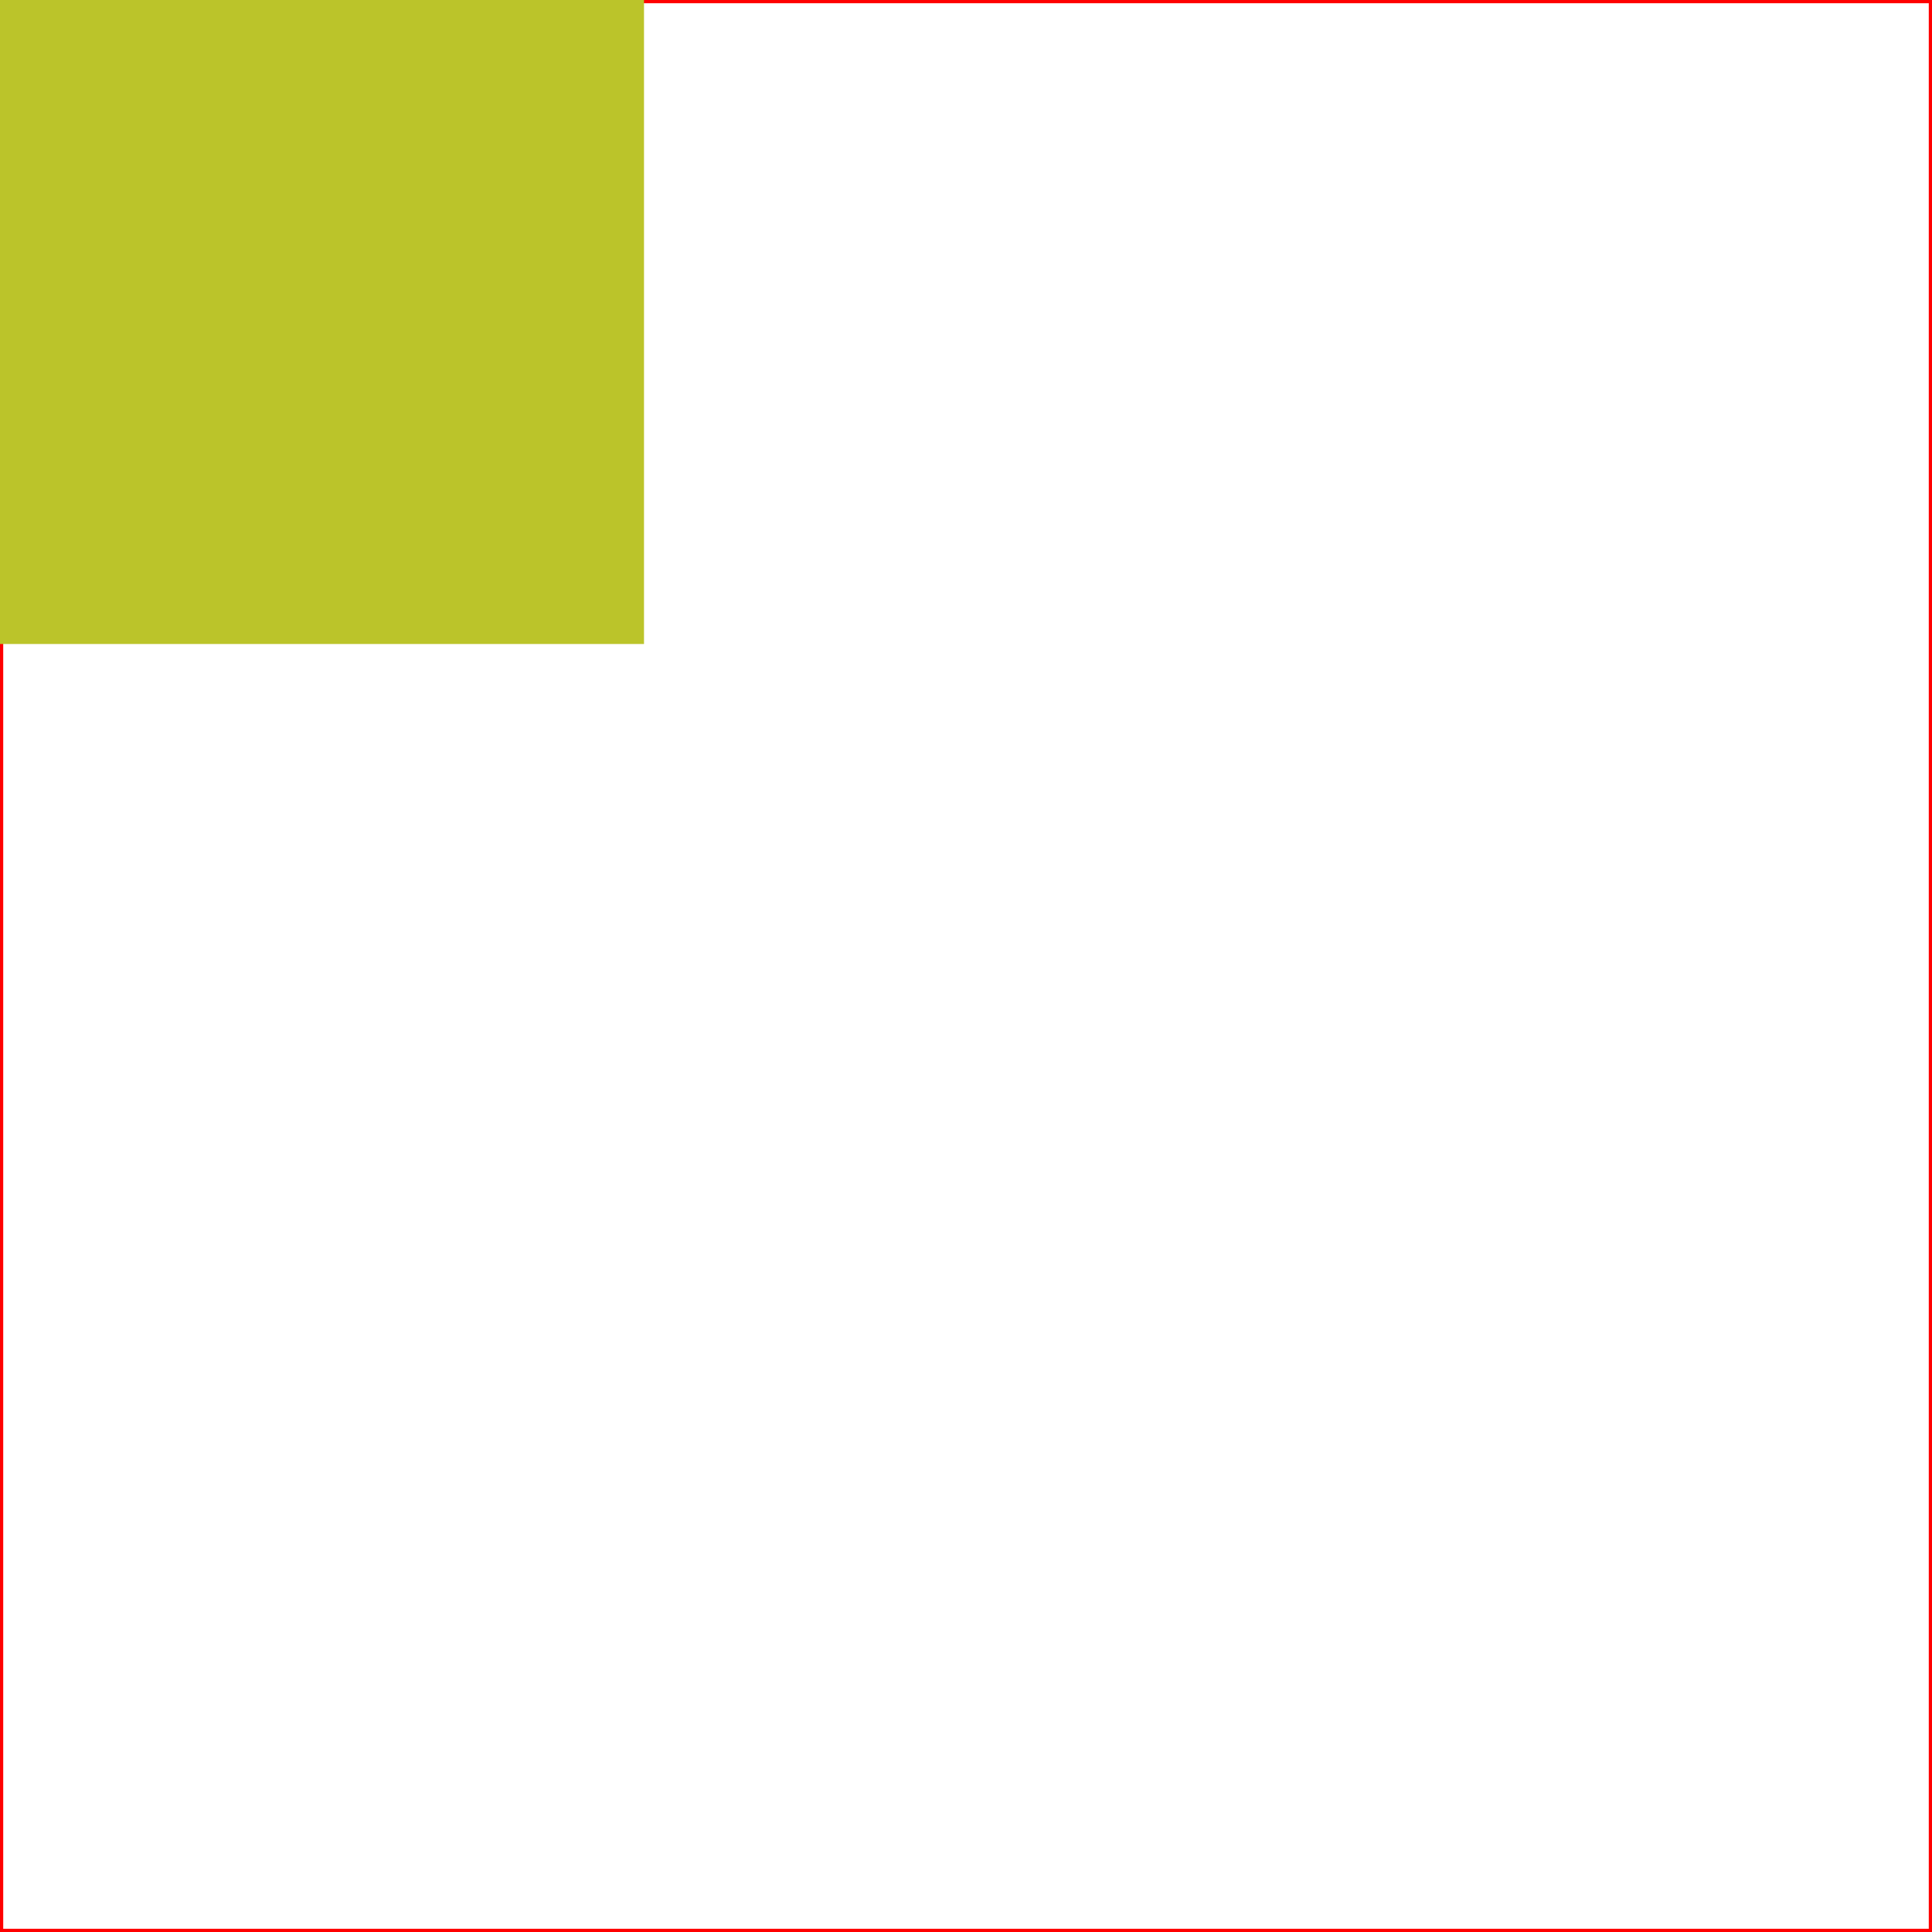
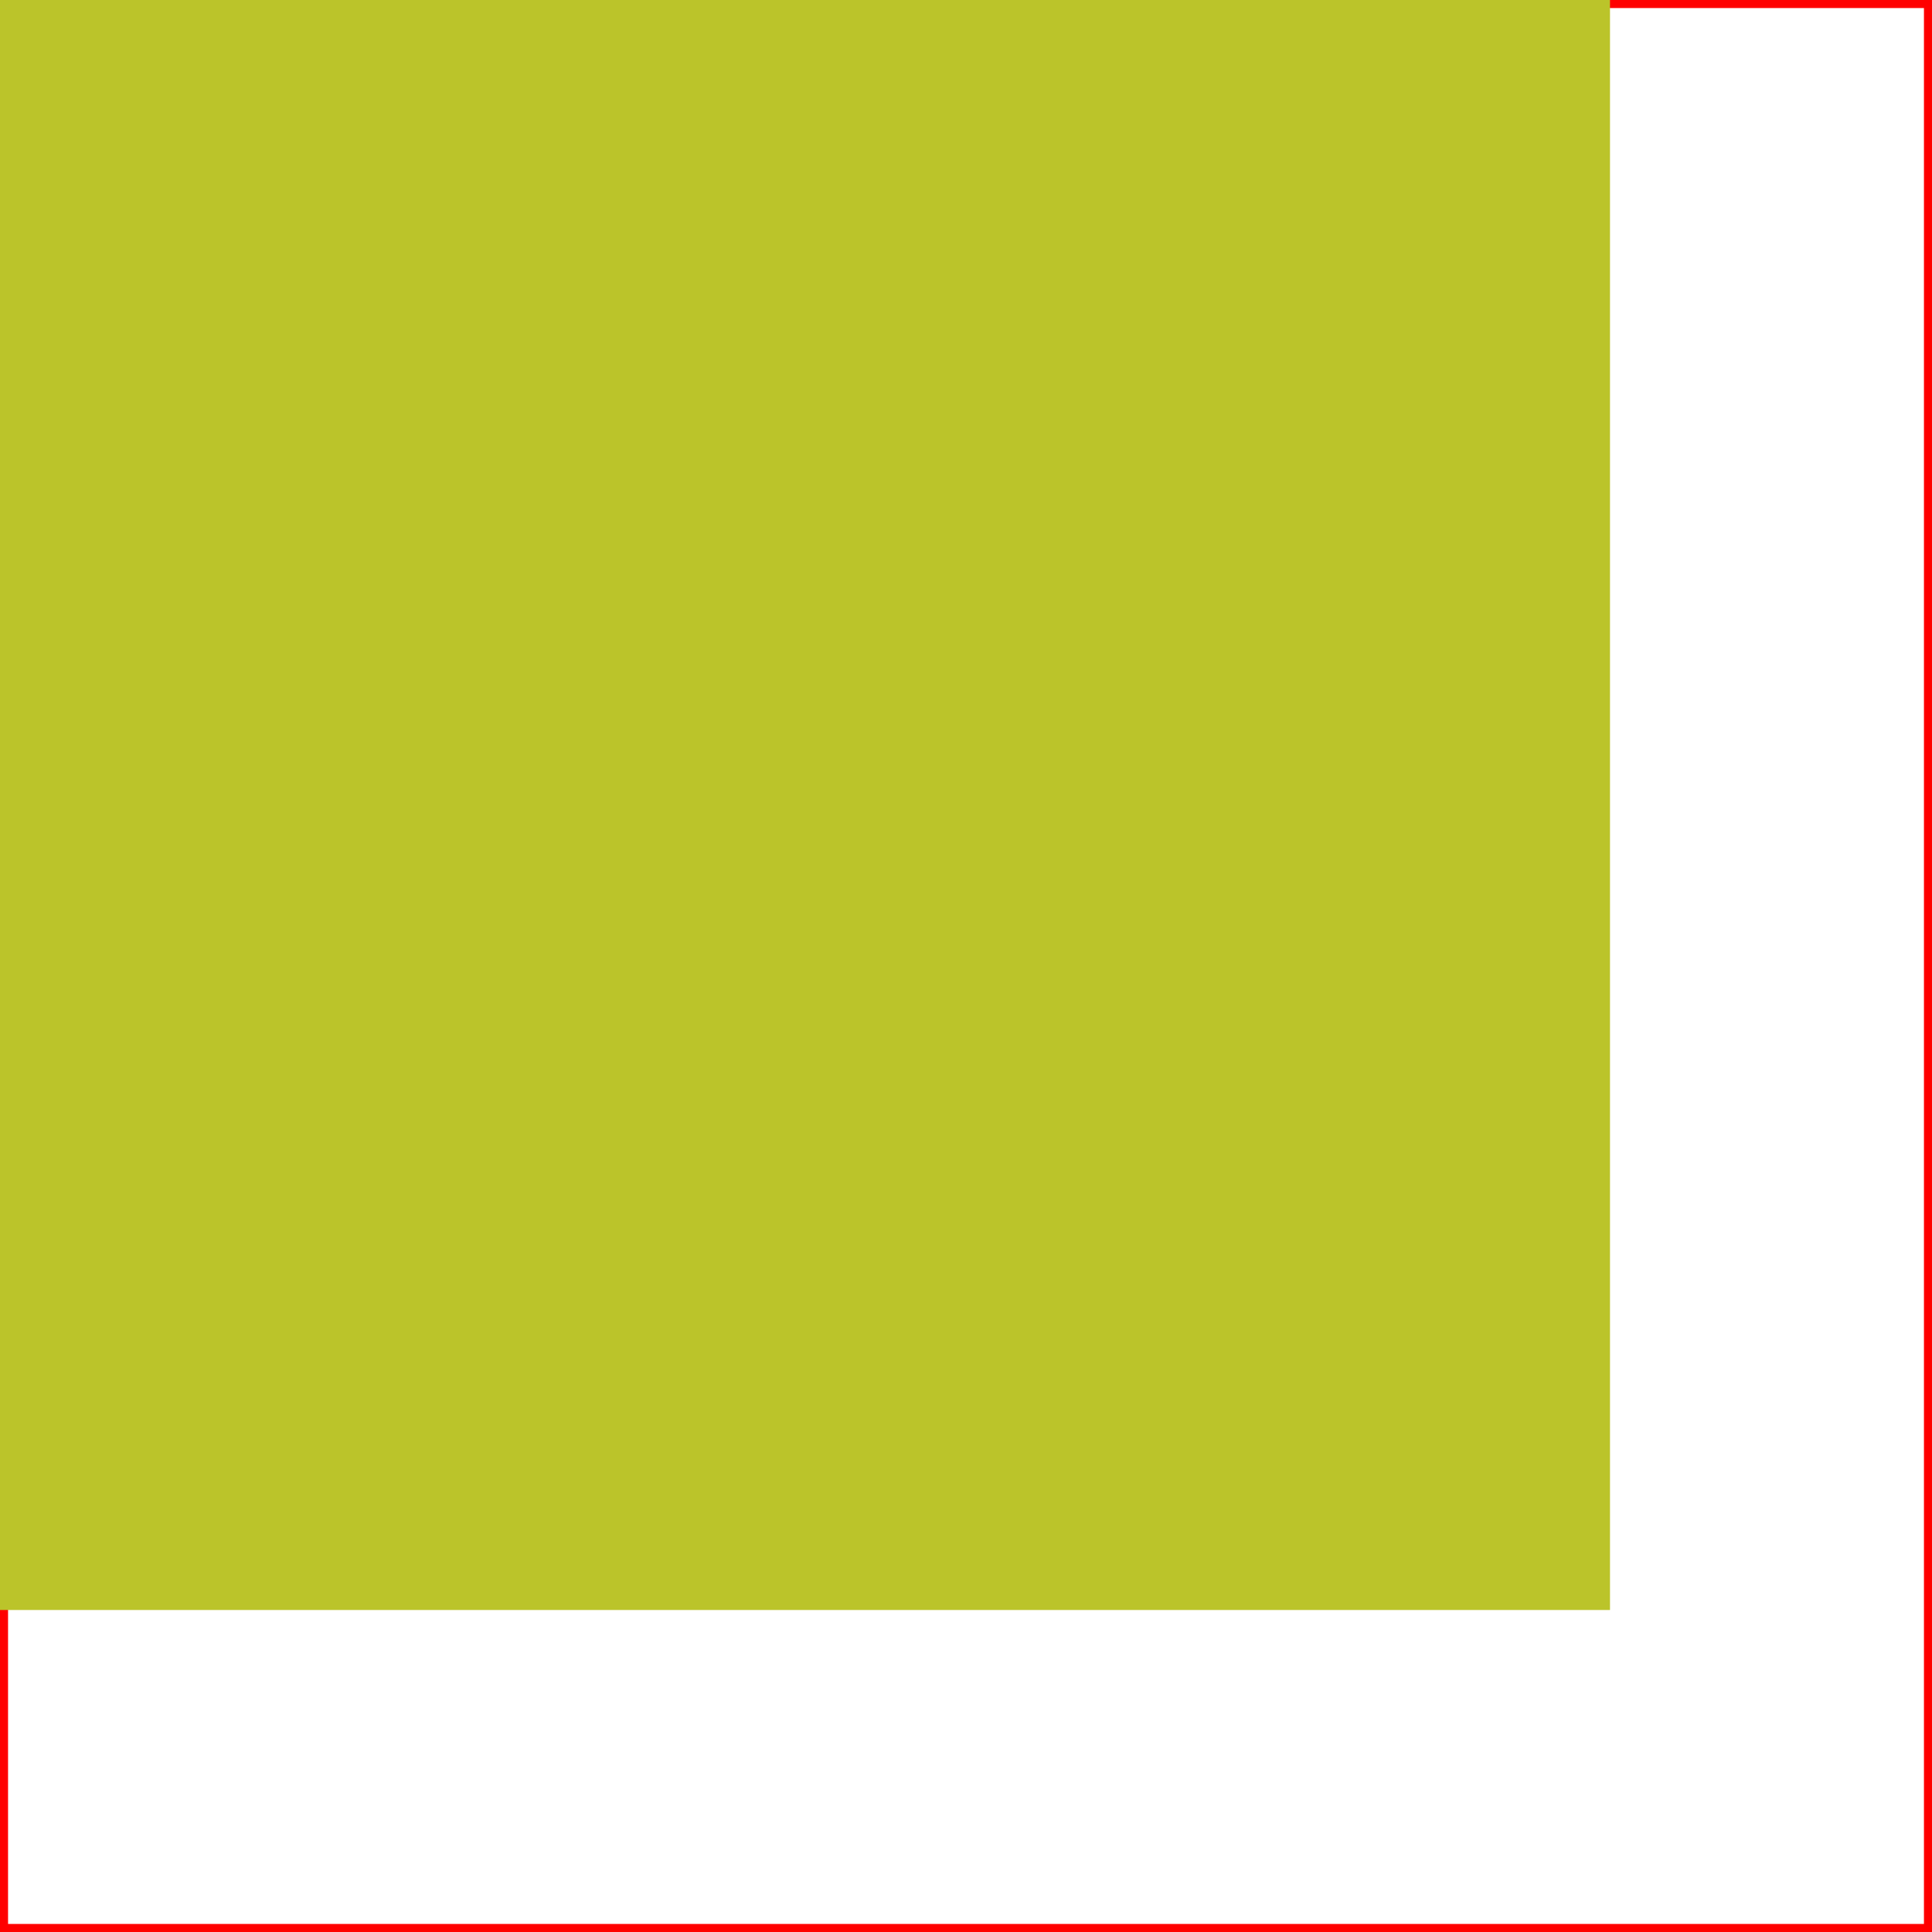
- <svg xmlns="http://www.w3.org/2000/svg" version="1.1" width="300" height="300">
-   <rect width="300" height="300" stroke-width="1" stroke="red" fill="white" />
+ <svg xmlns="http://www.w3.org/2000/svg" version="1.1" width="120" height="120">
+   <rect width="120" height="120" stroke-width="1" stroke="red" fill="white" />
  <rect width="100" height="100" fill="#BBC42A" />
</svg>
